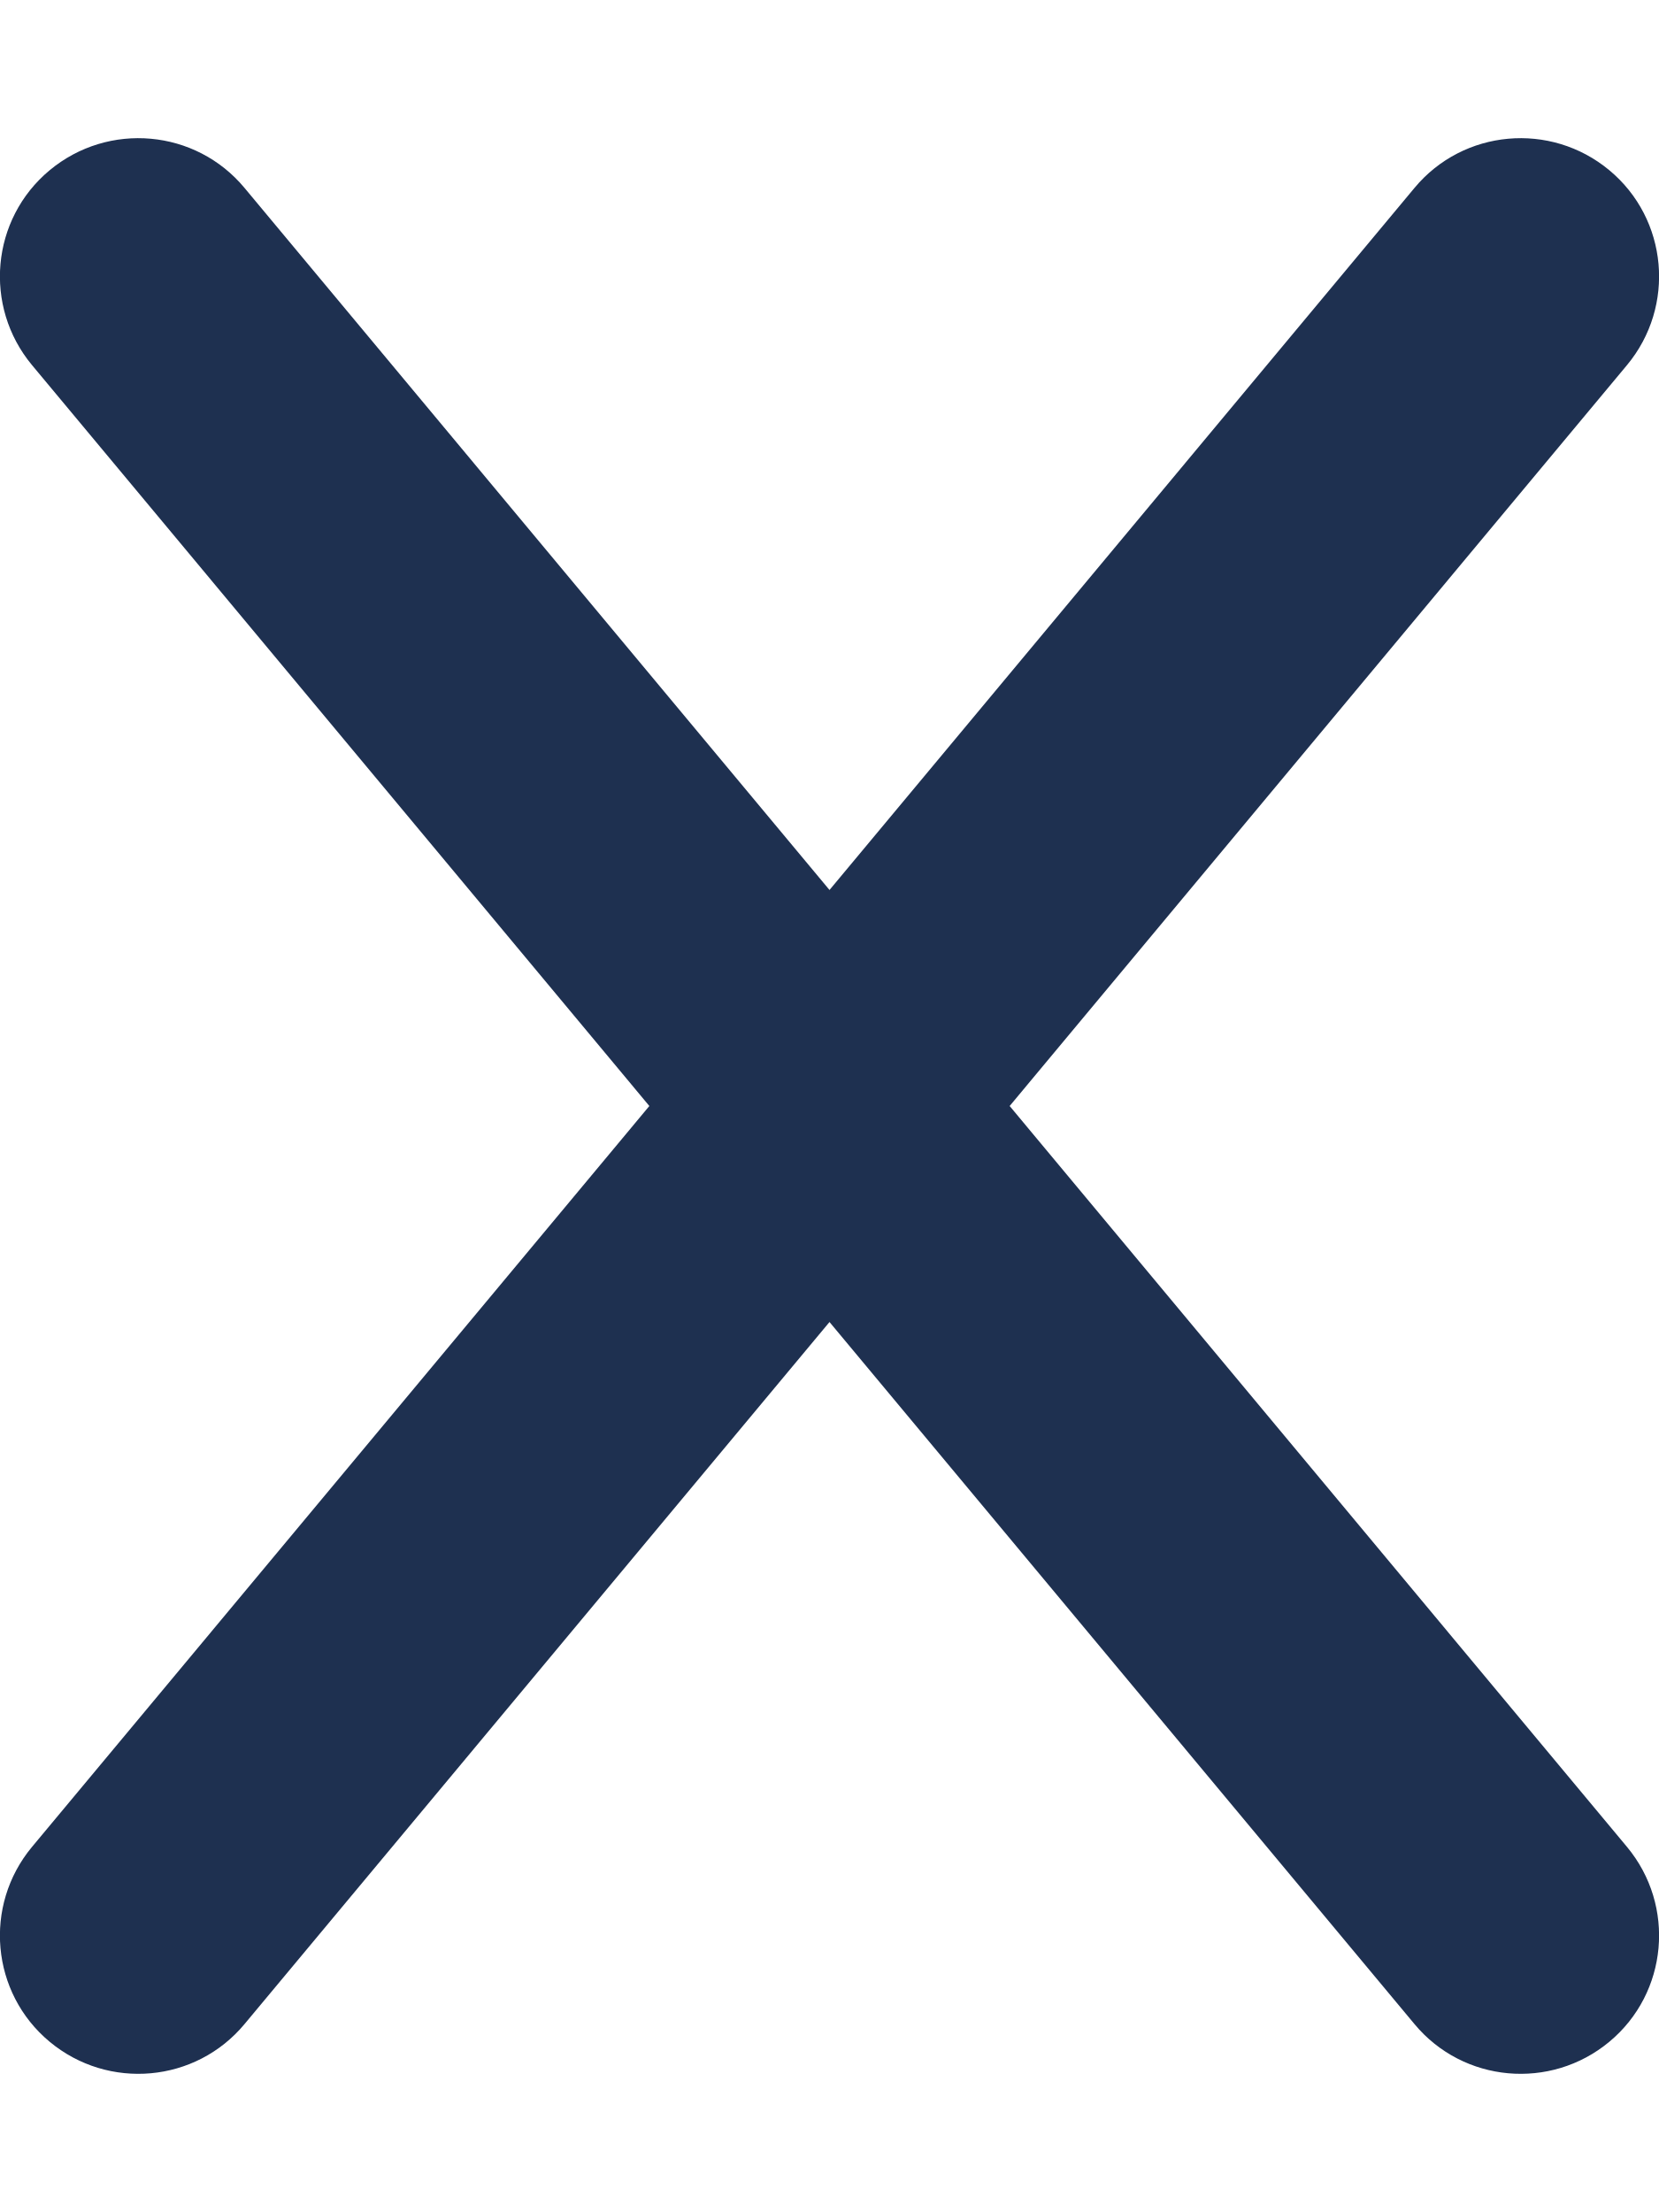
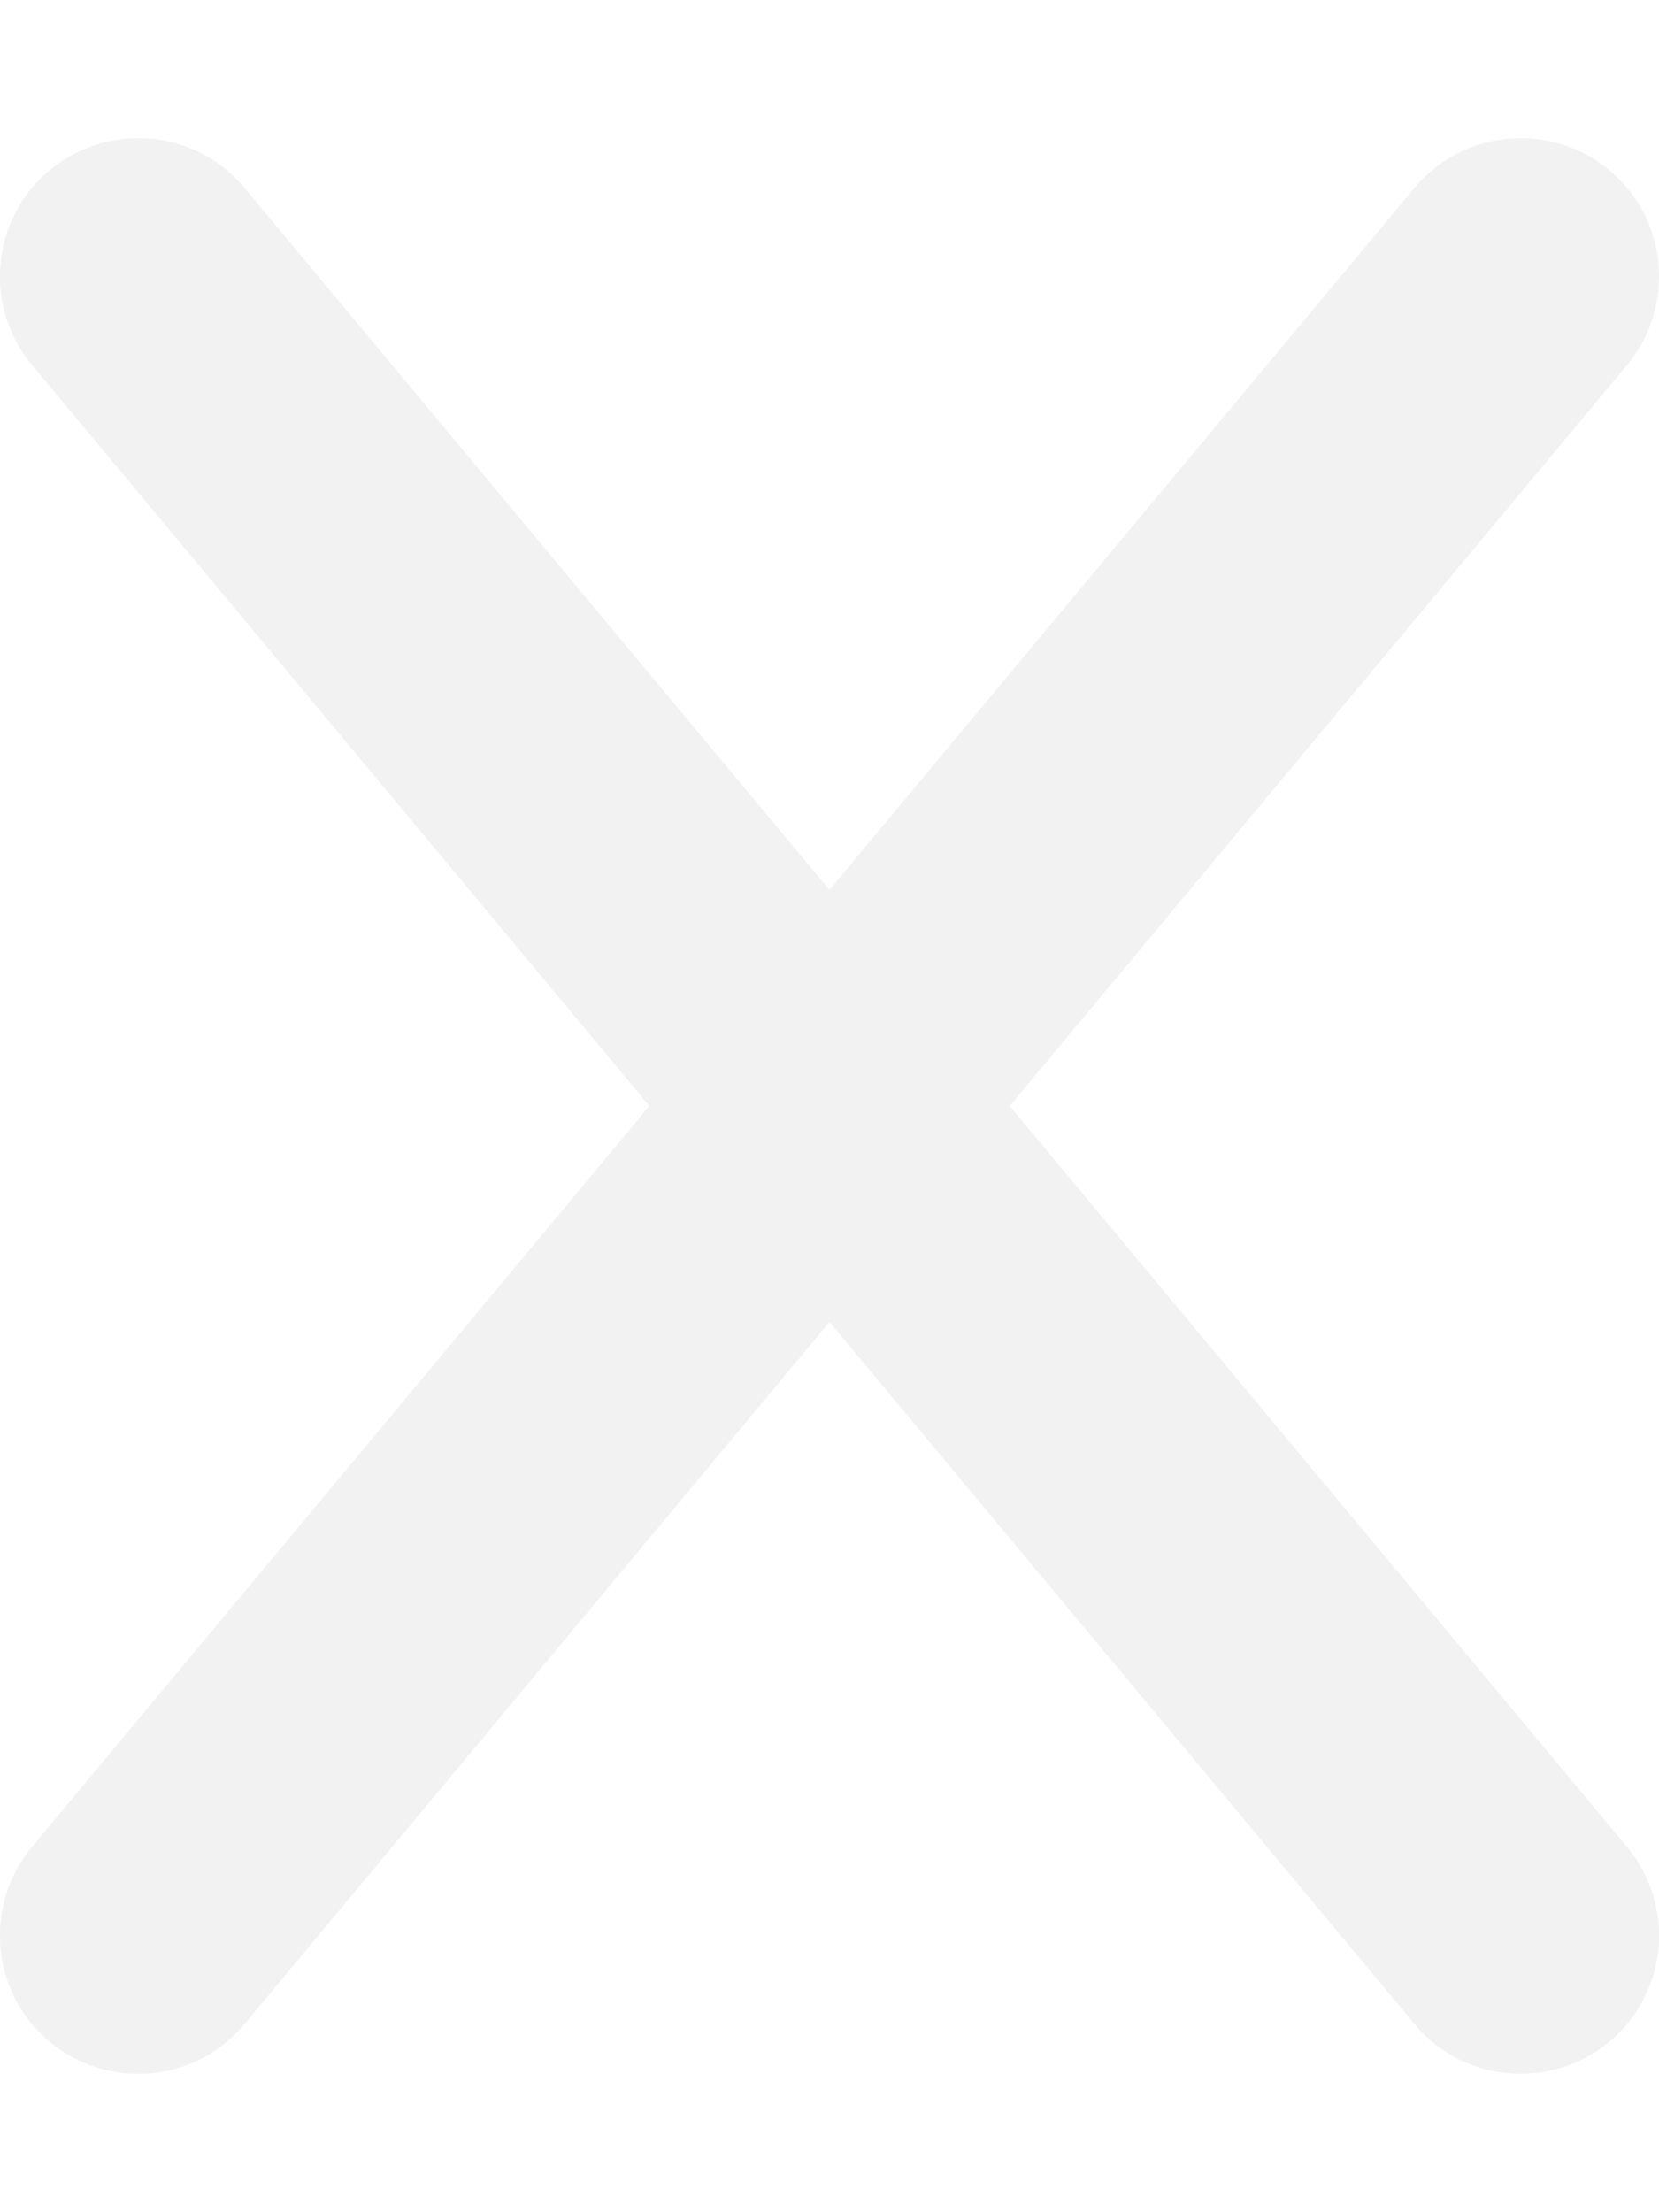
<svg xmlns="http://www.w3.org/2000/svg" height="16" width="12" viewBox="0 0 384 512">
-   <path opacity="1" fill="#1E3050" d="M376.6 84.5c11.3-13.6 9.5-33.8-4.1-45.1s-33.8-9.5-45.1 4.1L192 206 56.6 43.5C45.3 29.9 25.1 28.1 11.5 39.4S-3.9 70.9 7.4 84.5L150.3 256 7.4 427.5c-11.3 13.6-9.5 33.8 4.1 45.1s33.8 9.5 45.1-4.1L192 306 327.4 468.5c11.3 13.6 31.5 15.4 45.1 4.1s15.4-31.5 4.1-45.1L233.7 256 376.6 84.5z" />
+   <path opacity="1" fill="#f2f2f2" d="M376.6 84.5c11.3-13.6 9.5-33.8-4.1-45.1s-33.8-9.5-45.1 4.1L192 206 56.6 43.5C45.3 29.9 25.1 28.1 11.5 39.4S-3.9 70.9 7.4 84.5L150.3 256 7.4 427.5c-11.3 13.6-9.5 33.8 4.1 45.1s33.8 9.5 45.1-4.1L192 306 327.4 468.5c11.3 13.6 31.5 15.4 45.1 4.1s15.4-31.5 4.1-45.1L233.7 256 376.6 84.5z" />
</svg>
